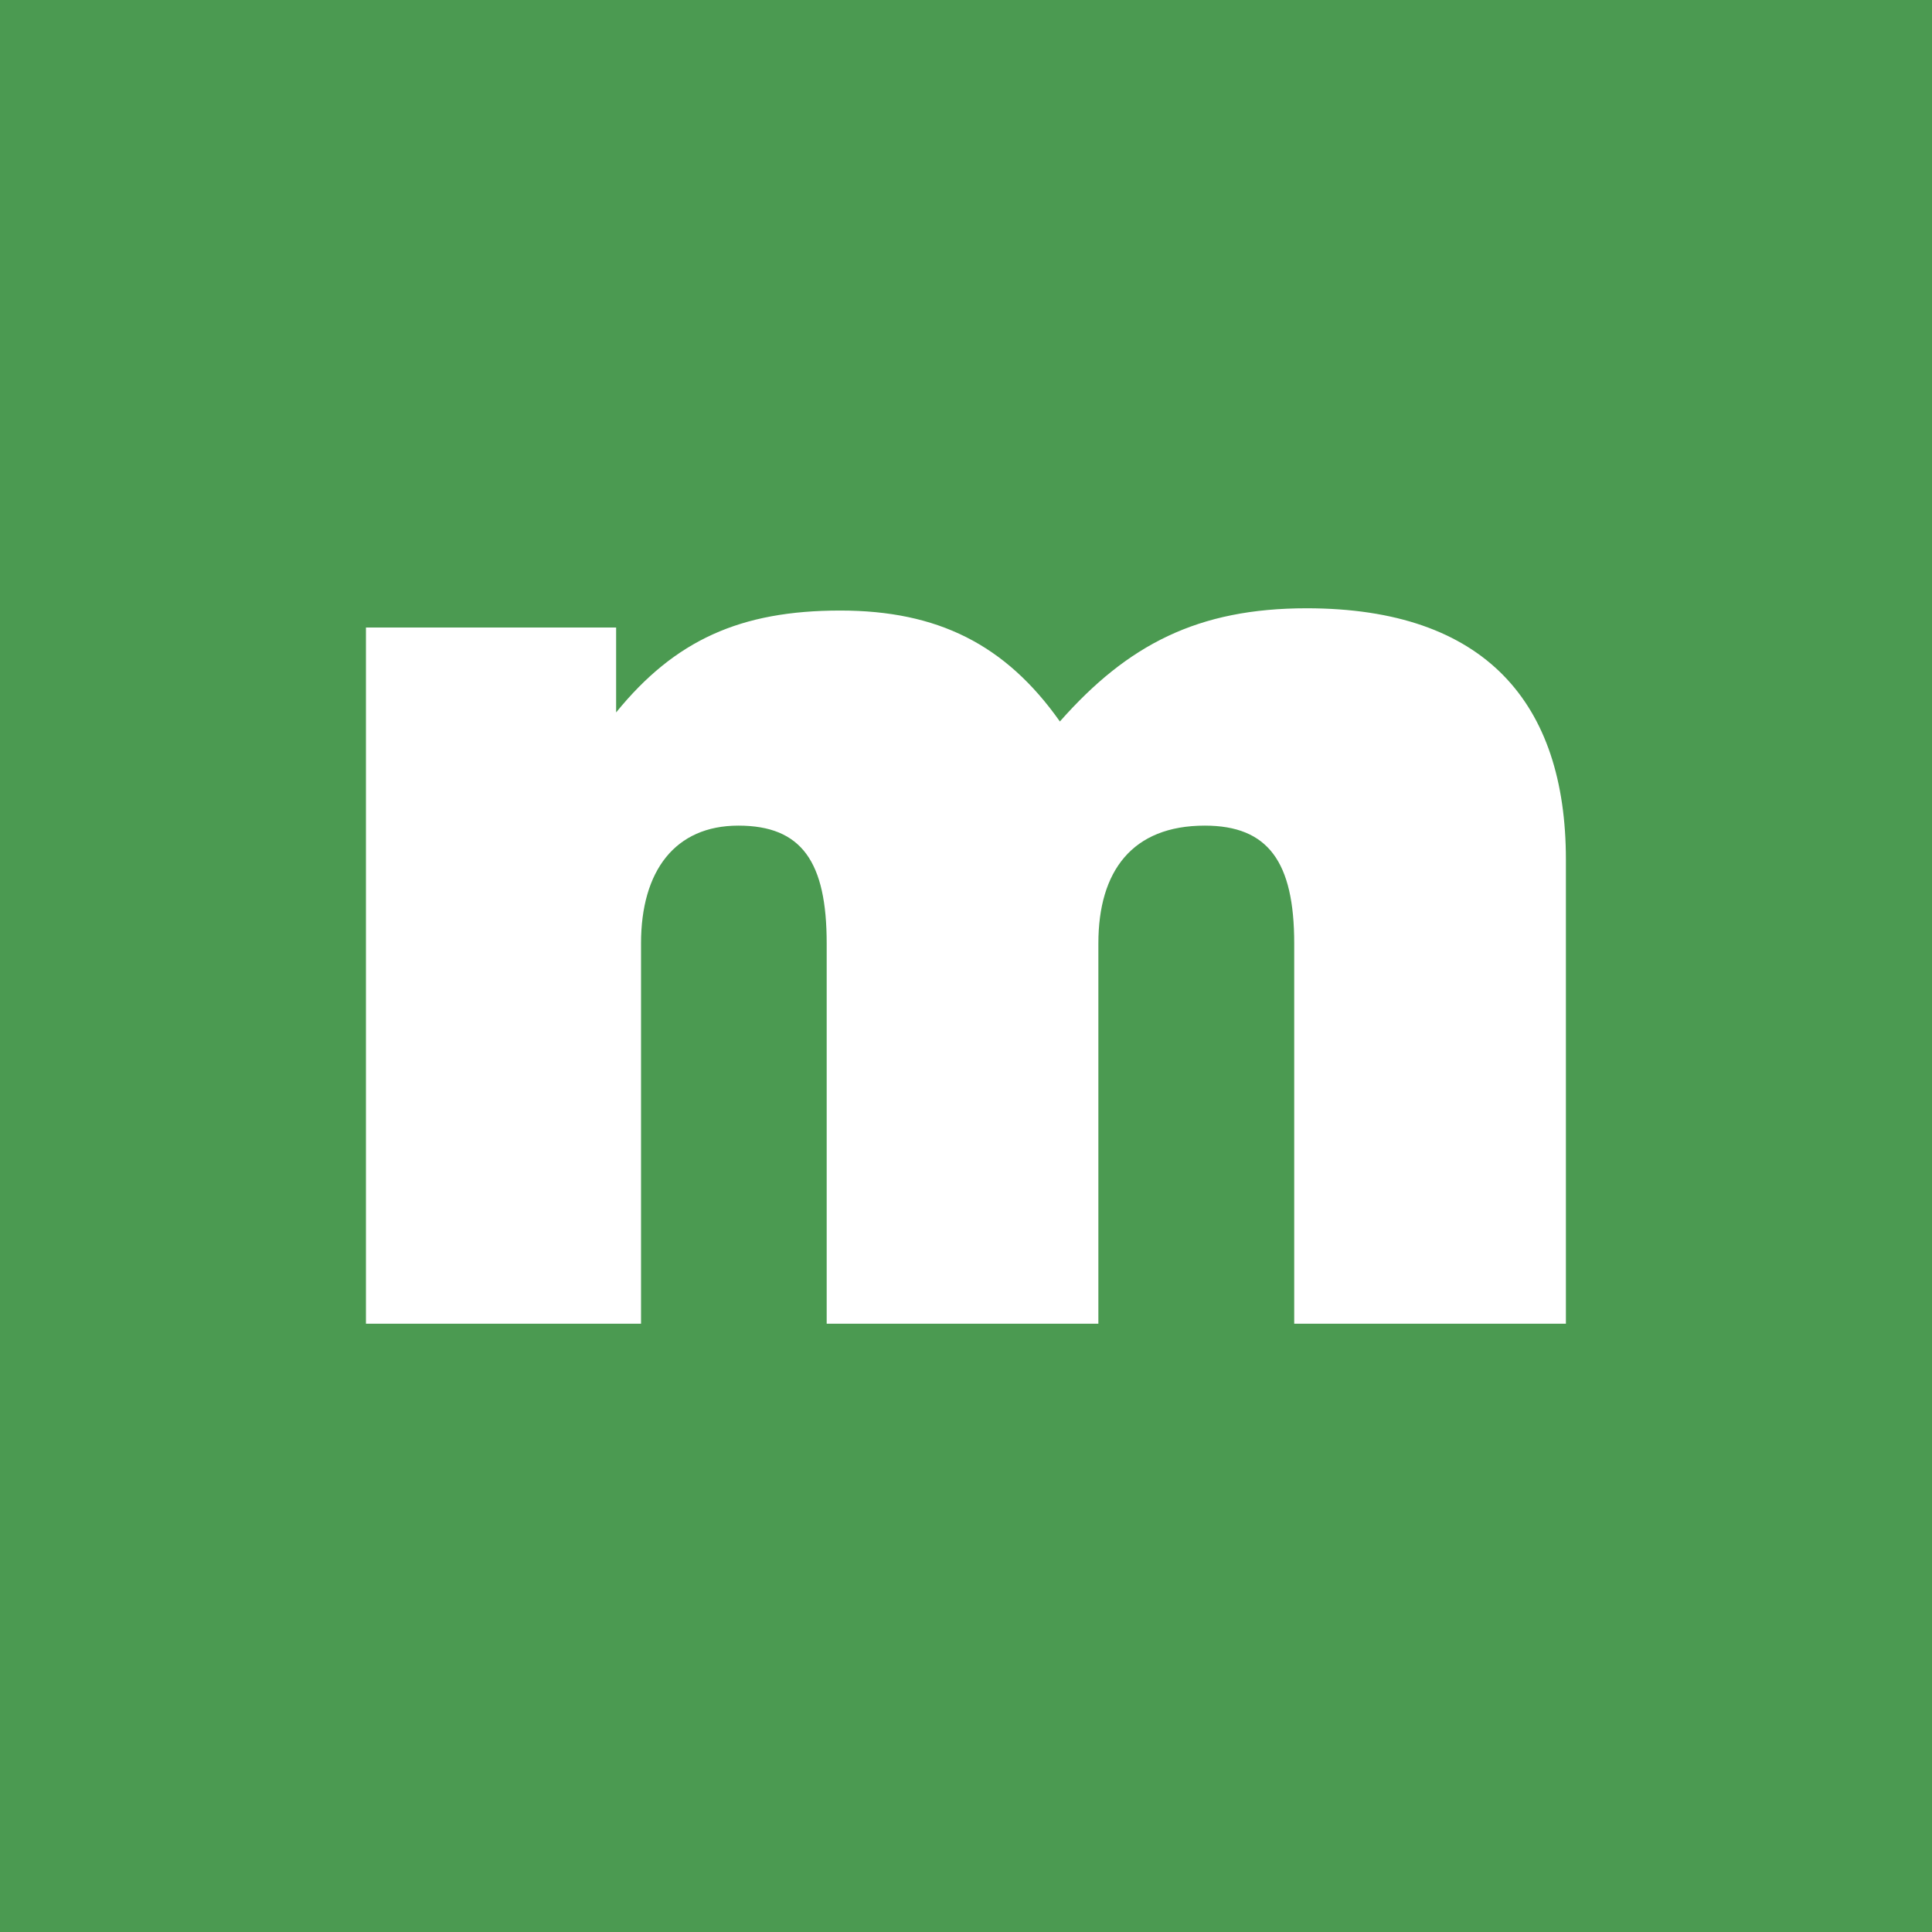
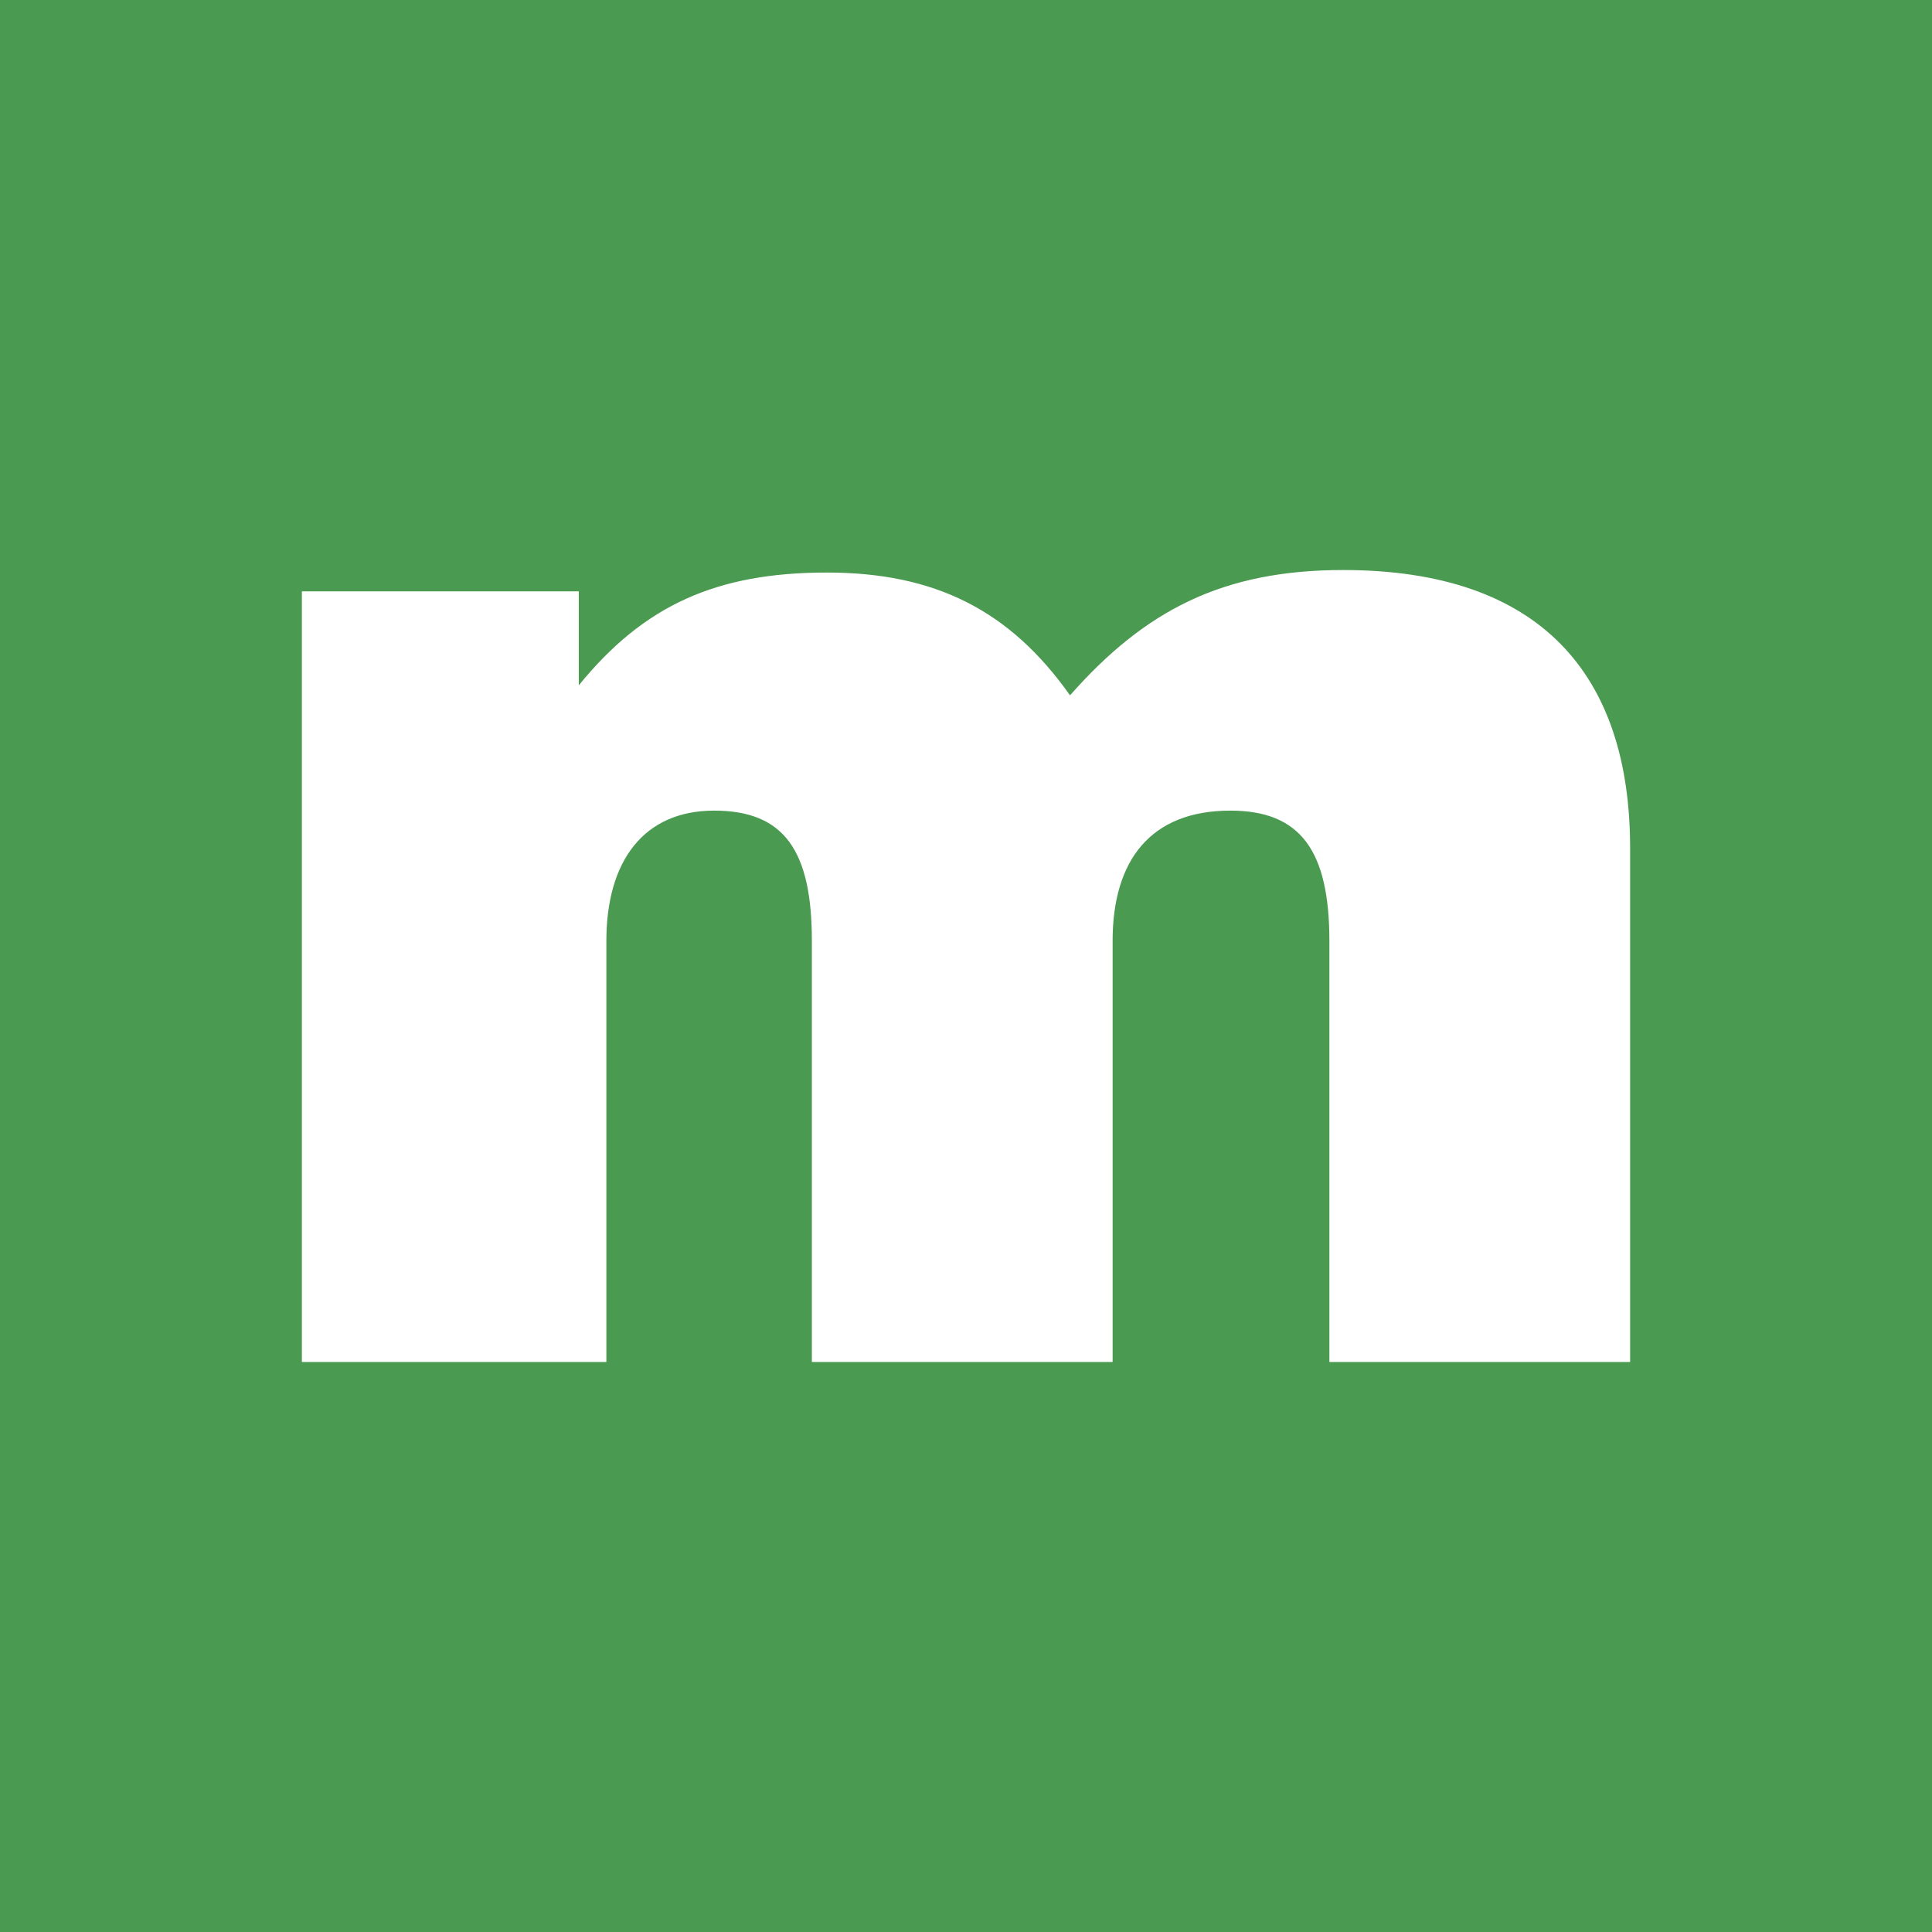
- <svg xmlns="http://www.w3.org/2000/svg" viewBox="0 0 64 64">
-   <rect width="64" height="64" fill="#4b9a51" />
-   <path transform="translate(10.06 10.1) scale(0.75)" fill="#fff" d="M2.75,45L2.75,14.25L13.8,14.25L13.8,18C16.4,14.8 19.3,13.5 23.7,13.5C28,13.5 31,15 33.4,18.4C36.4,15 39.5,13.4 44.3,13.4C52.2,13.4 55.75,17.6 55.75,24.5L55.75,45L43.75,45L43.75,28.2C43.75,24.6 42.6,23 39.8,23C36.6,23 35.1,25 35.1,28.2L35.1,45L23.1,45L23.1,28.2C23.1,24.6 22,23 19.2,23C16.4,23 14.9,25 14.9,28.2L14.9,45L2.75,45Z" />
+ <svg xmlns="http://www.w3.org/2000/svg" viewBox="0 0 512 512">
+   <rect width="512" height="512" fill="#4b9a51" />
+   <path transform="scale(0.24)" fill="#fff" d="M333.333,1503.899l0,-850.943l305.786,0l0,103.774c71.95,-88.553 152.201,-124.528 273.962,-124.528c118.994,0 202.013,41.509 268.428,135.597c83.019,-94.088 168.805,-138.365 301.635,-138.365c218.616,0 316.855,116.226 316.855,307.17l0,567.296l-332.075,0l0,-464.906c0,-99.623 -31.824,-143.899 -109.308,-143.899c-88.553,0 -130.063,55.346 -130.063,143.899l0,464.906l-332.075,0l0,-464.906c0,-99.623 -30.44,-143.899 -107.925,-143.899c-77.484,0 -118.994,55.346 -118.994,143.899l0,464.906l-336.226,0Z" />
</svg>
